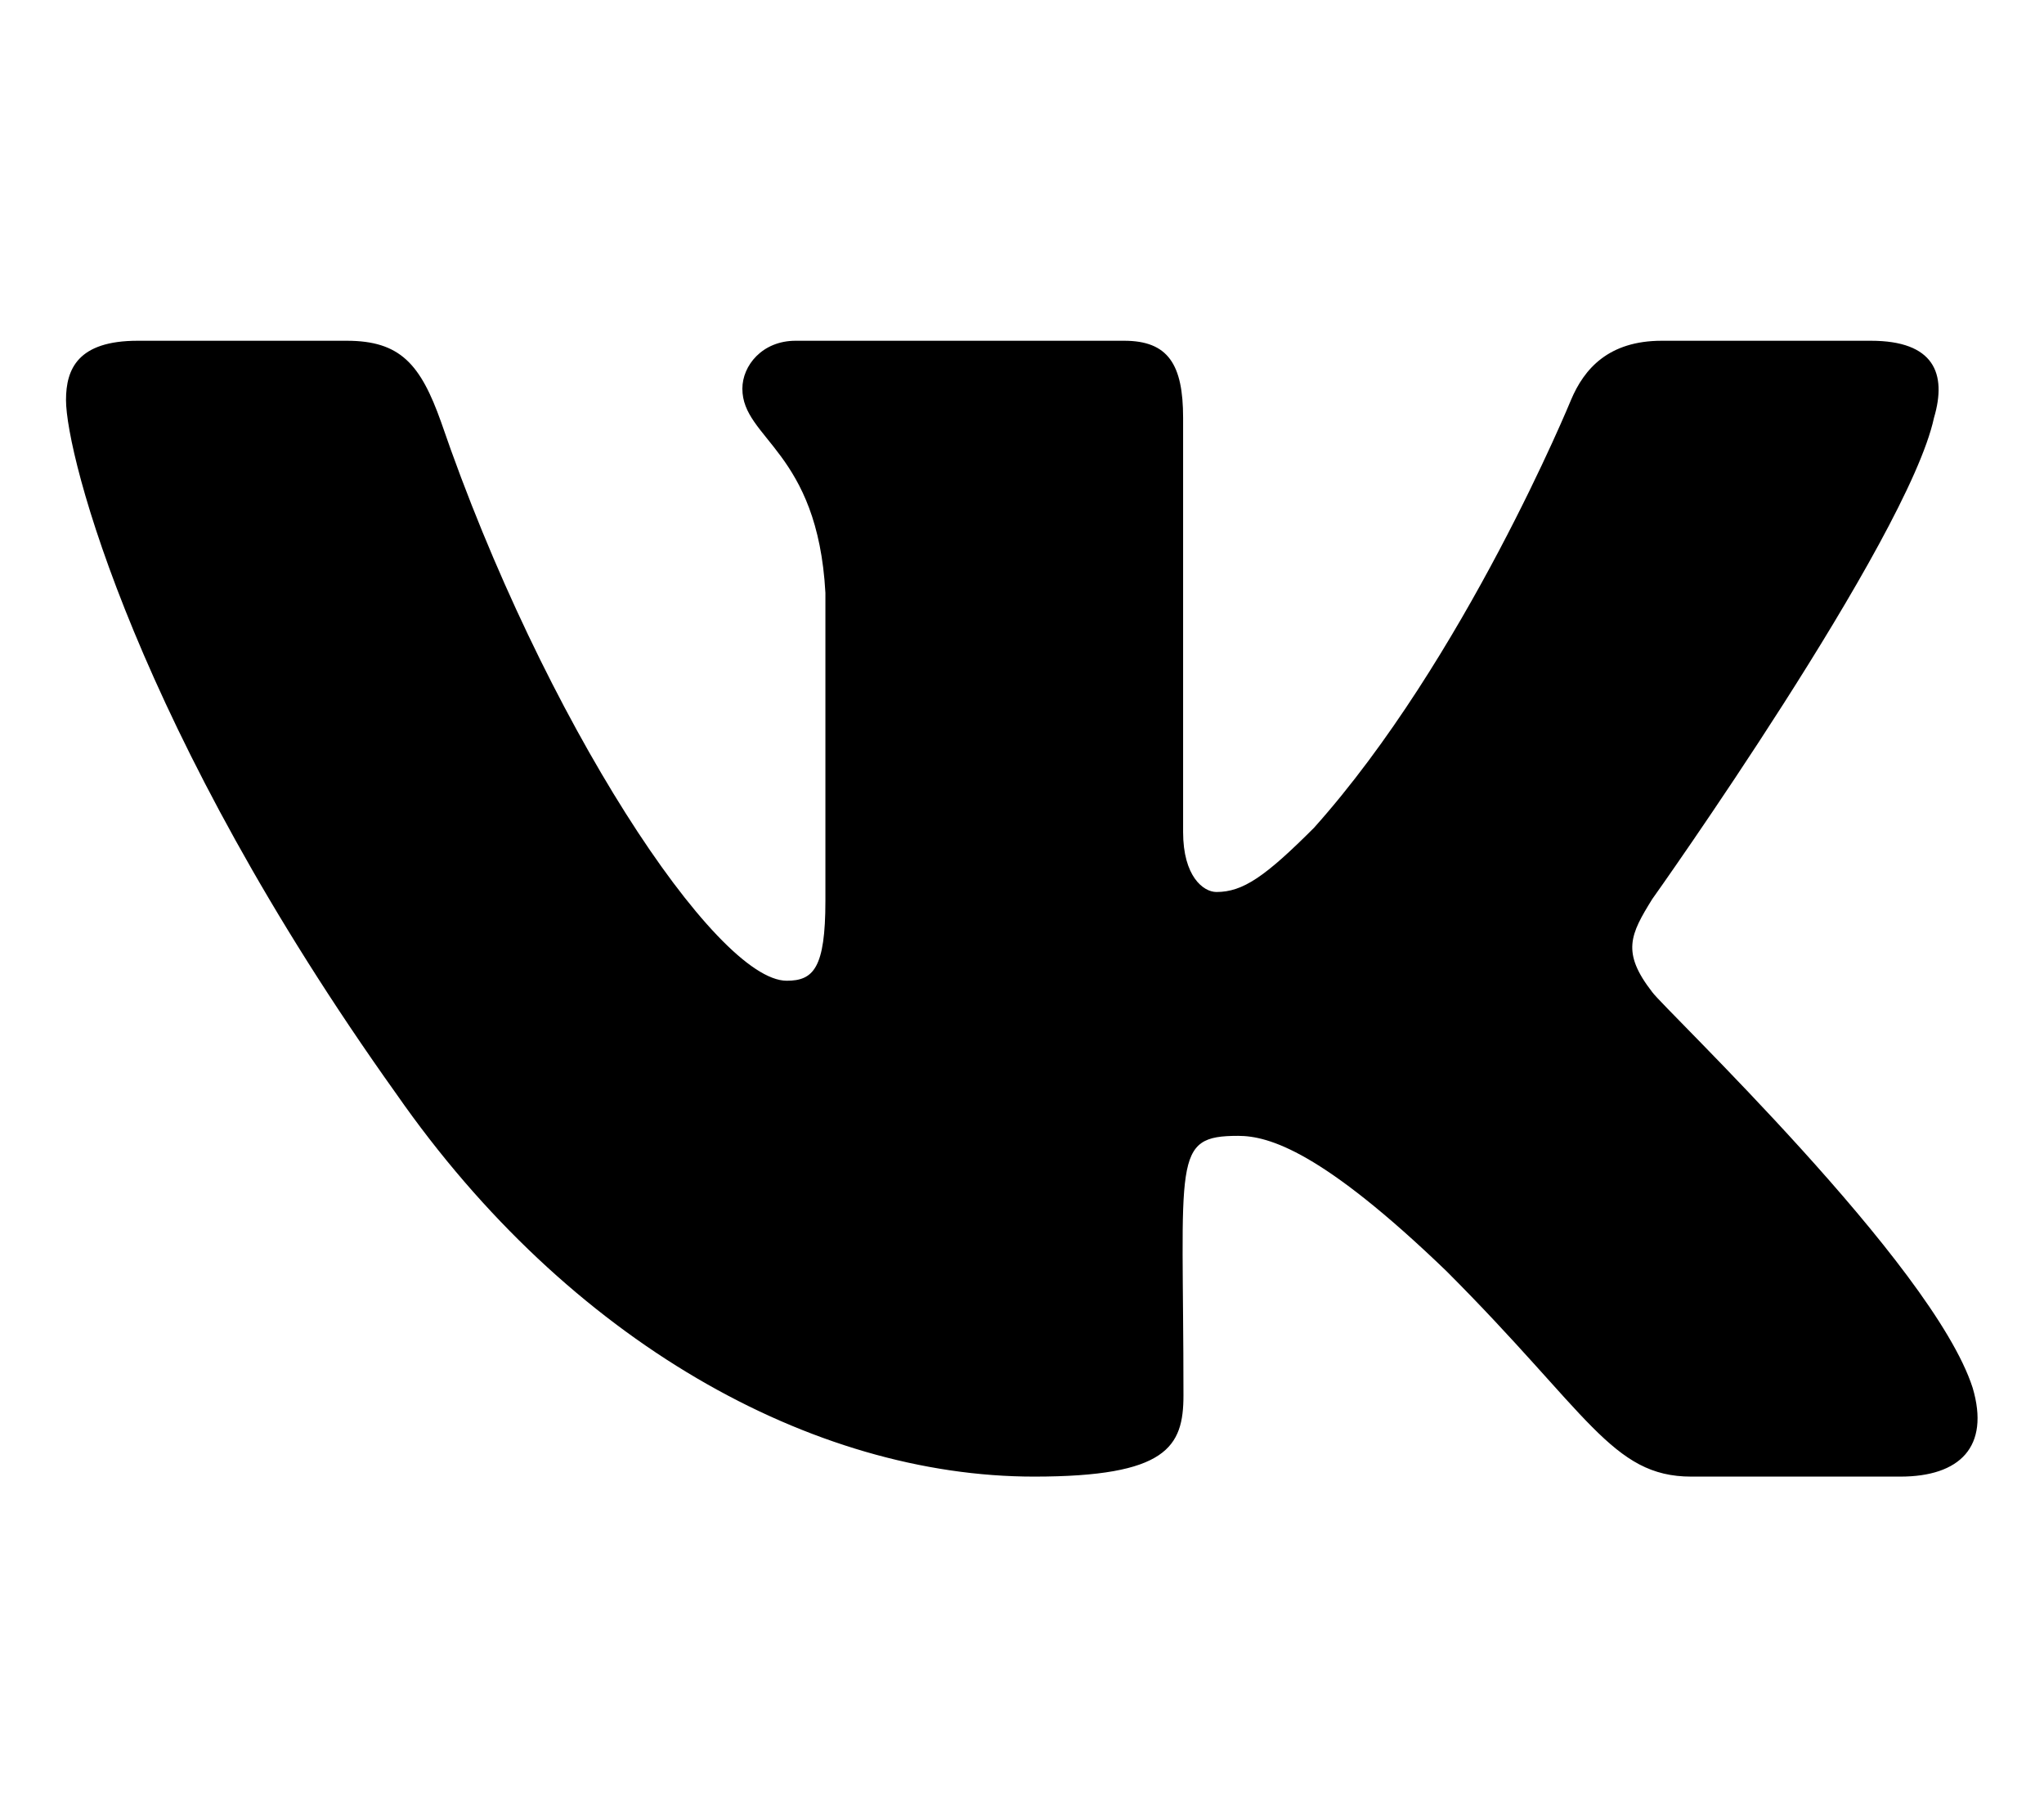
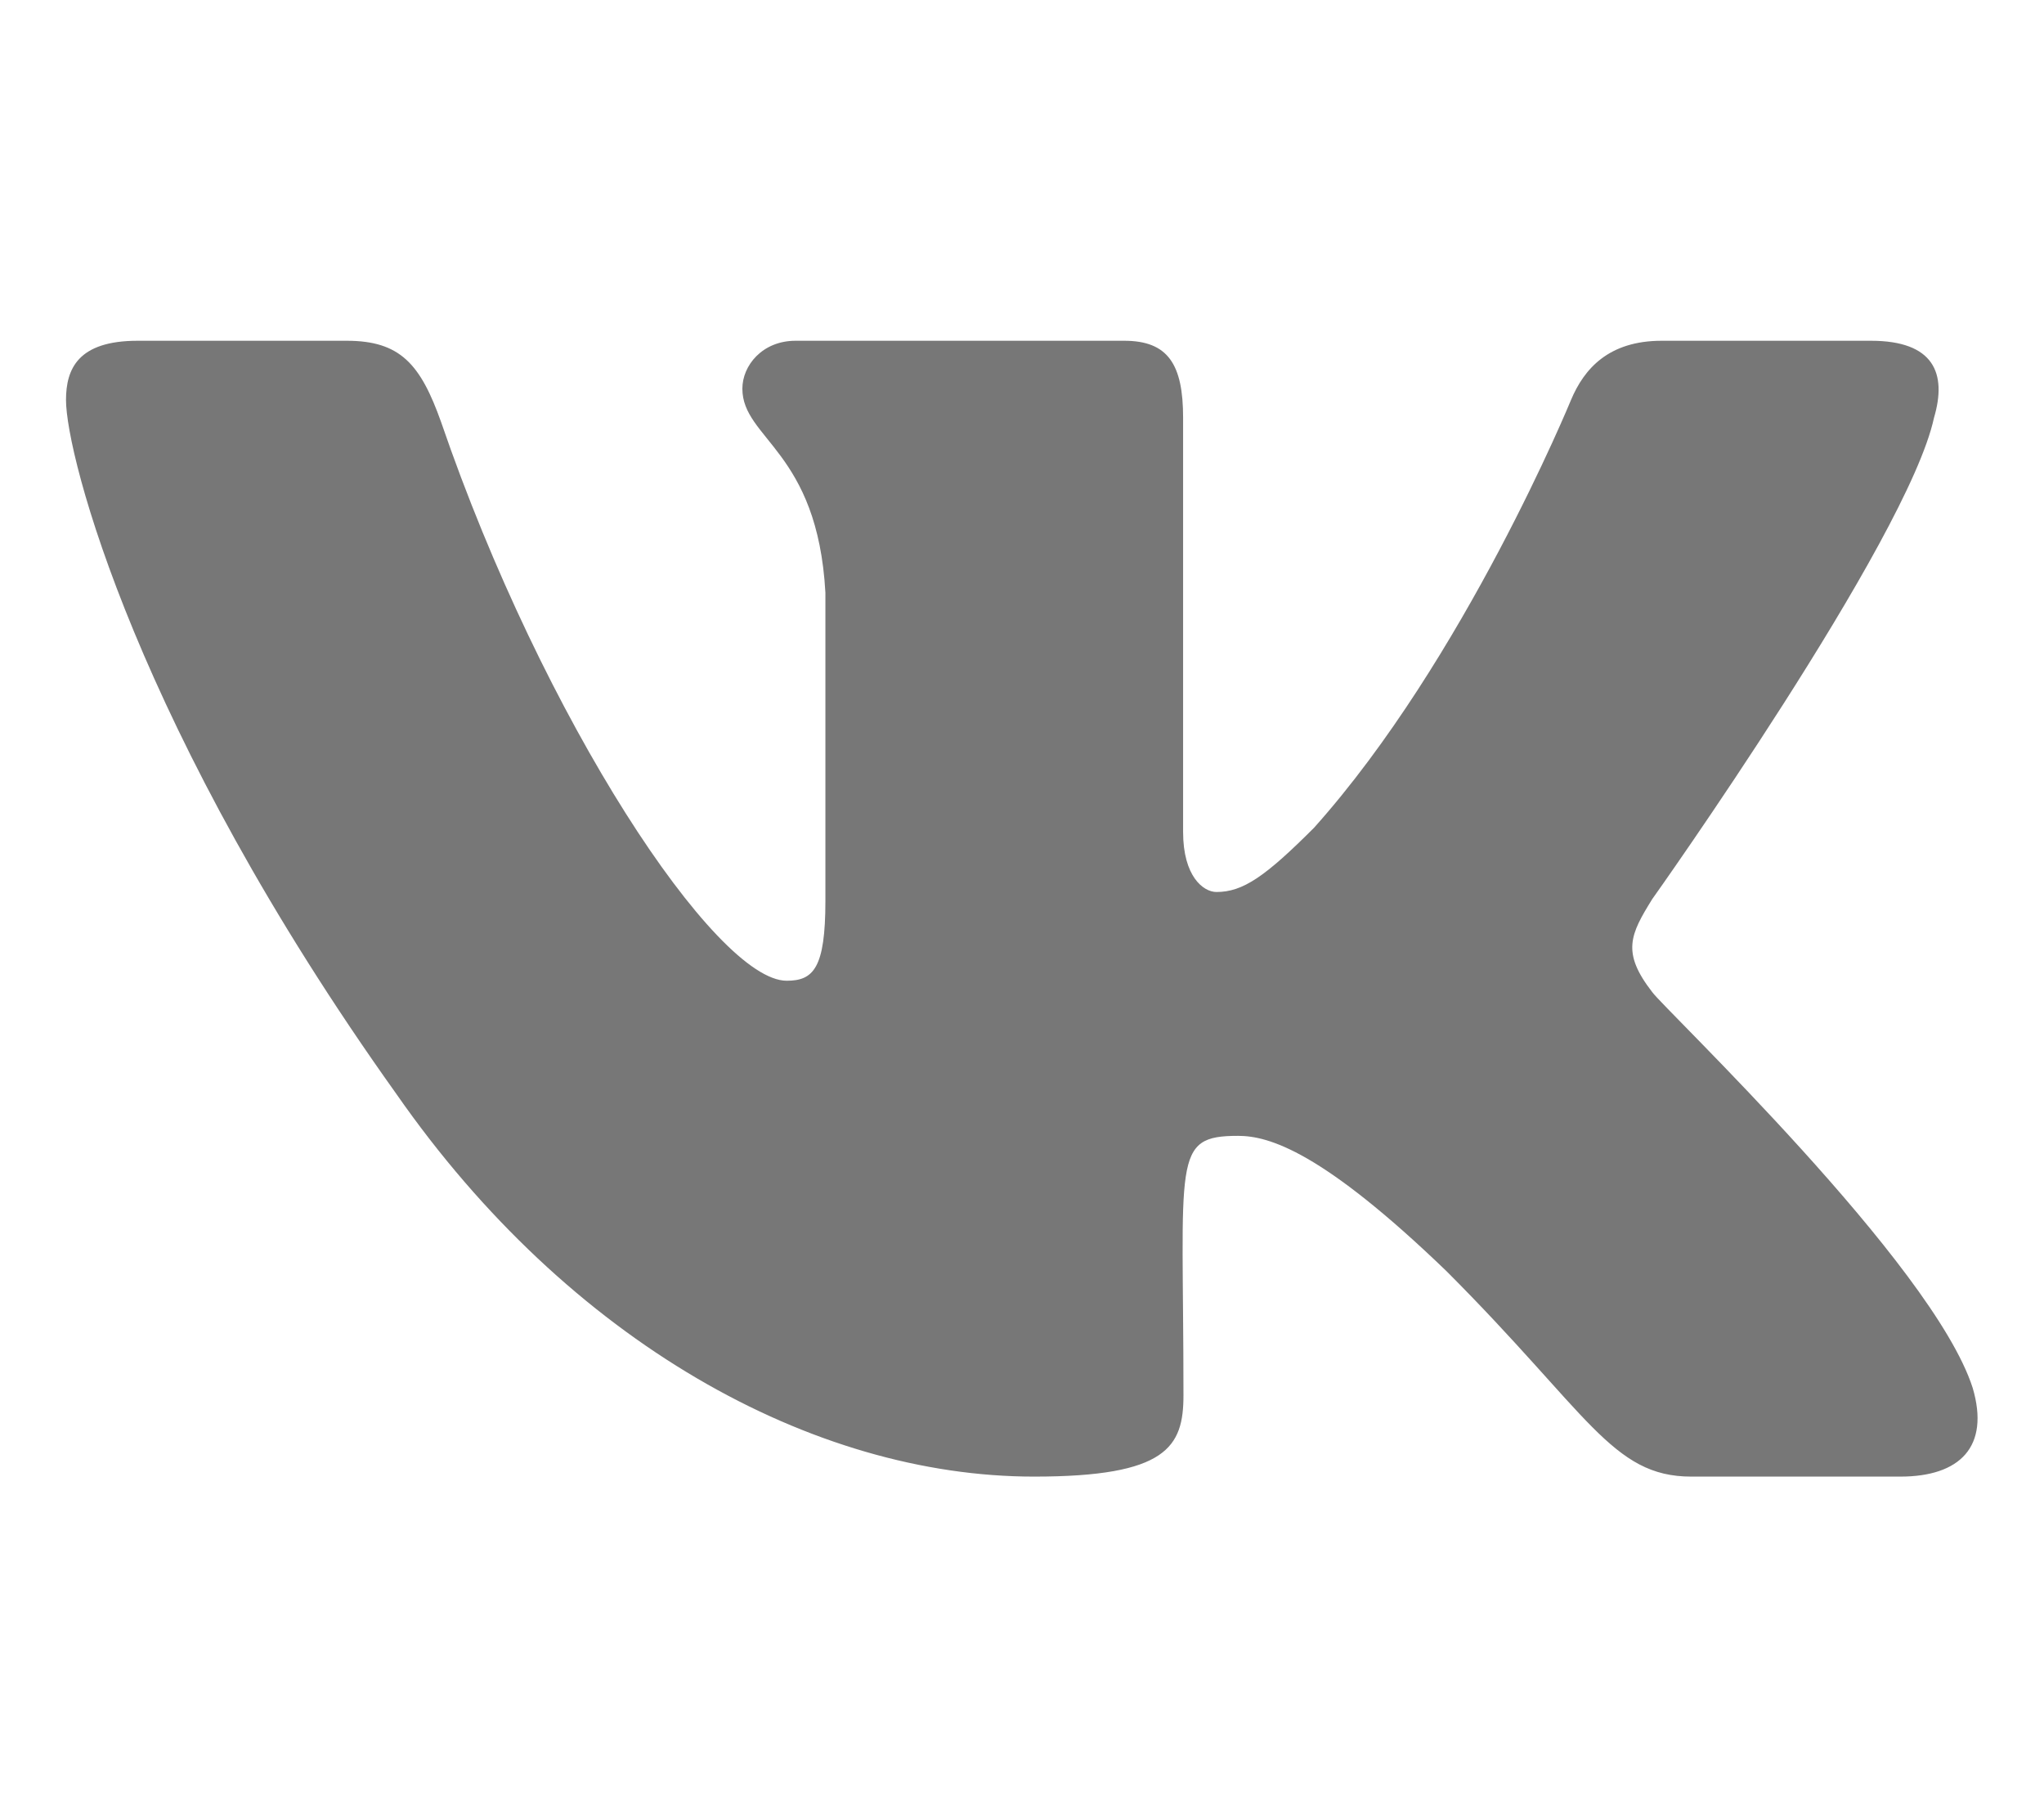
<svg xmlns="http://www.w3.org/2000/svg" aria-hidden="true" focusable="false" data-prefix="fab" data-icon="vk" class="svg-inline--fa fa-vk fa-w-18" role="img" viewBox="0 0 576 512">
-   <path fill="currentColor" d="M545 117.7c3.7-12.5 0-21.7-17.8-21.7h-58.9c-15 0-21.9 7.9-25.6 16.7 0 0-30 73.1-72.4 120.5-13.7 13.7-20 18.1-27.5 18.1-3.7 0-9.4-4.4-9.4-16.9V117.7c0-15-4.2-21.7-16.6-21.7h-92.6c-9.4 0-15 7-15 13.5 0 14.2 21.2 17.5 23.4 57.5v86.8c0 19-3.4 22.5-10.9 22.5-20 0-68.6-73.4-97.4-157.4-5.8-16.3-11.5-22.9-26.6-22.9H38.8c-16.8 0-20.2 7.9-20.2 16.7 0 15.6 20 93.1 93.1 195.5C160.4 378.1 229 416 291.4 416c37.5 0 42.1-8.4 42.1-22.9 0-66.8-3.4-73.1 15.4-73.1 8.7 0 23.7 4.4 58.7 38.1 40 40 46.6 57.9 69 57.9h58.9c16.8 0 25.3-8.4 20.4-25-11.2-34.9-86.9-106.7-90.3-111.5-8.7-11.2-6.2-16.2 0-26.2.1-.1 72-101.3 79.4-135.6z" />
+   <path fill="#777777" d="M545 117.7c3.7-12.5 0-21.7-17.8-21.7h-58.9c-15 0-21.9 7.9-25.6 16.7 0 0-30 73.1-72.4 120.5-13.7 13.7-20 18.1-27.5 18.1-3.7 0-9.4-4.4-9.4-16.9V117.7c0-15-4.2-21.7-16.6-21.7h-92.6c-9.4 0-15 7-15 13.5 0 14.2 21.2 17.5 23.4 57.5v86.8c0 19-3.4 22.5-10.9 22.5-20 0-68.6-73.4-97.4-157.4-5.8-16.3-11.5-22.9-26.6-22.9H38.8c-16.8 0-20.2 7.9-20.2 16.7 0 15.6 20 93.1 93.1 195.5C160.4 378.1 229 416 291.4 416c37.5 0 42.1-8.4 42.1-22.9 0-66.8-3.4-73.1 15.4-73.1 8.7 0 23.7 4.4 58.7 38.1 40 40 46.6 57.9 69 57.9h58.9c16.8 0 25.3-8.4 20.4-25-11.2-34.9-86.9-106.7-90.3-111.5-8.7-11.2-6.2-16.2 0-26.2.1-.1 72-101.3 79.4-135.6z" />
</svg>
